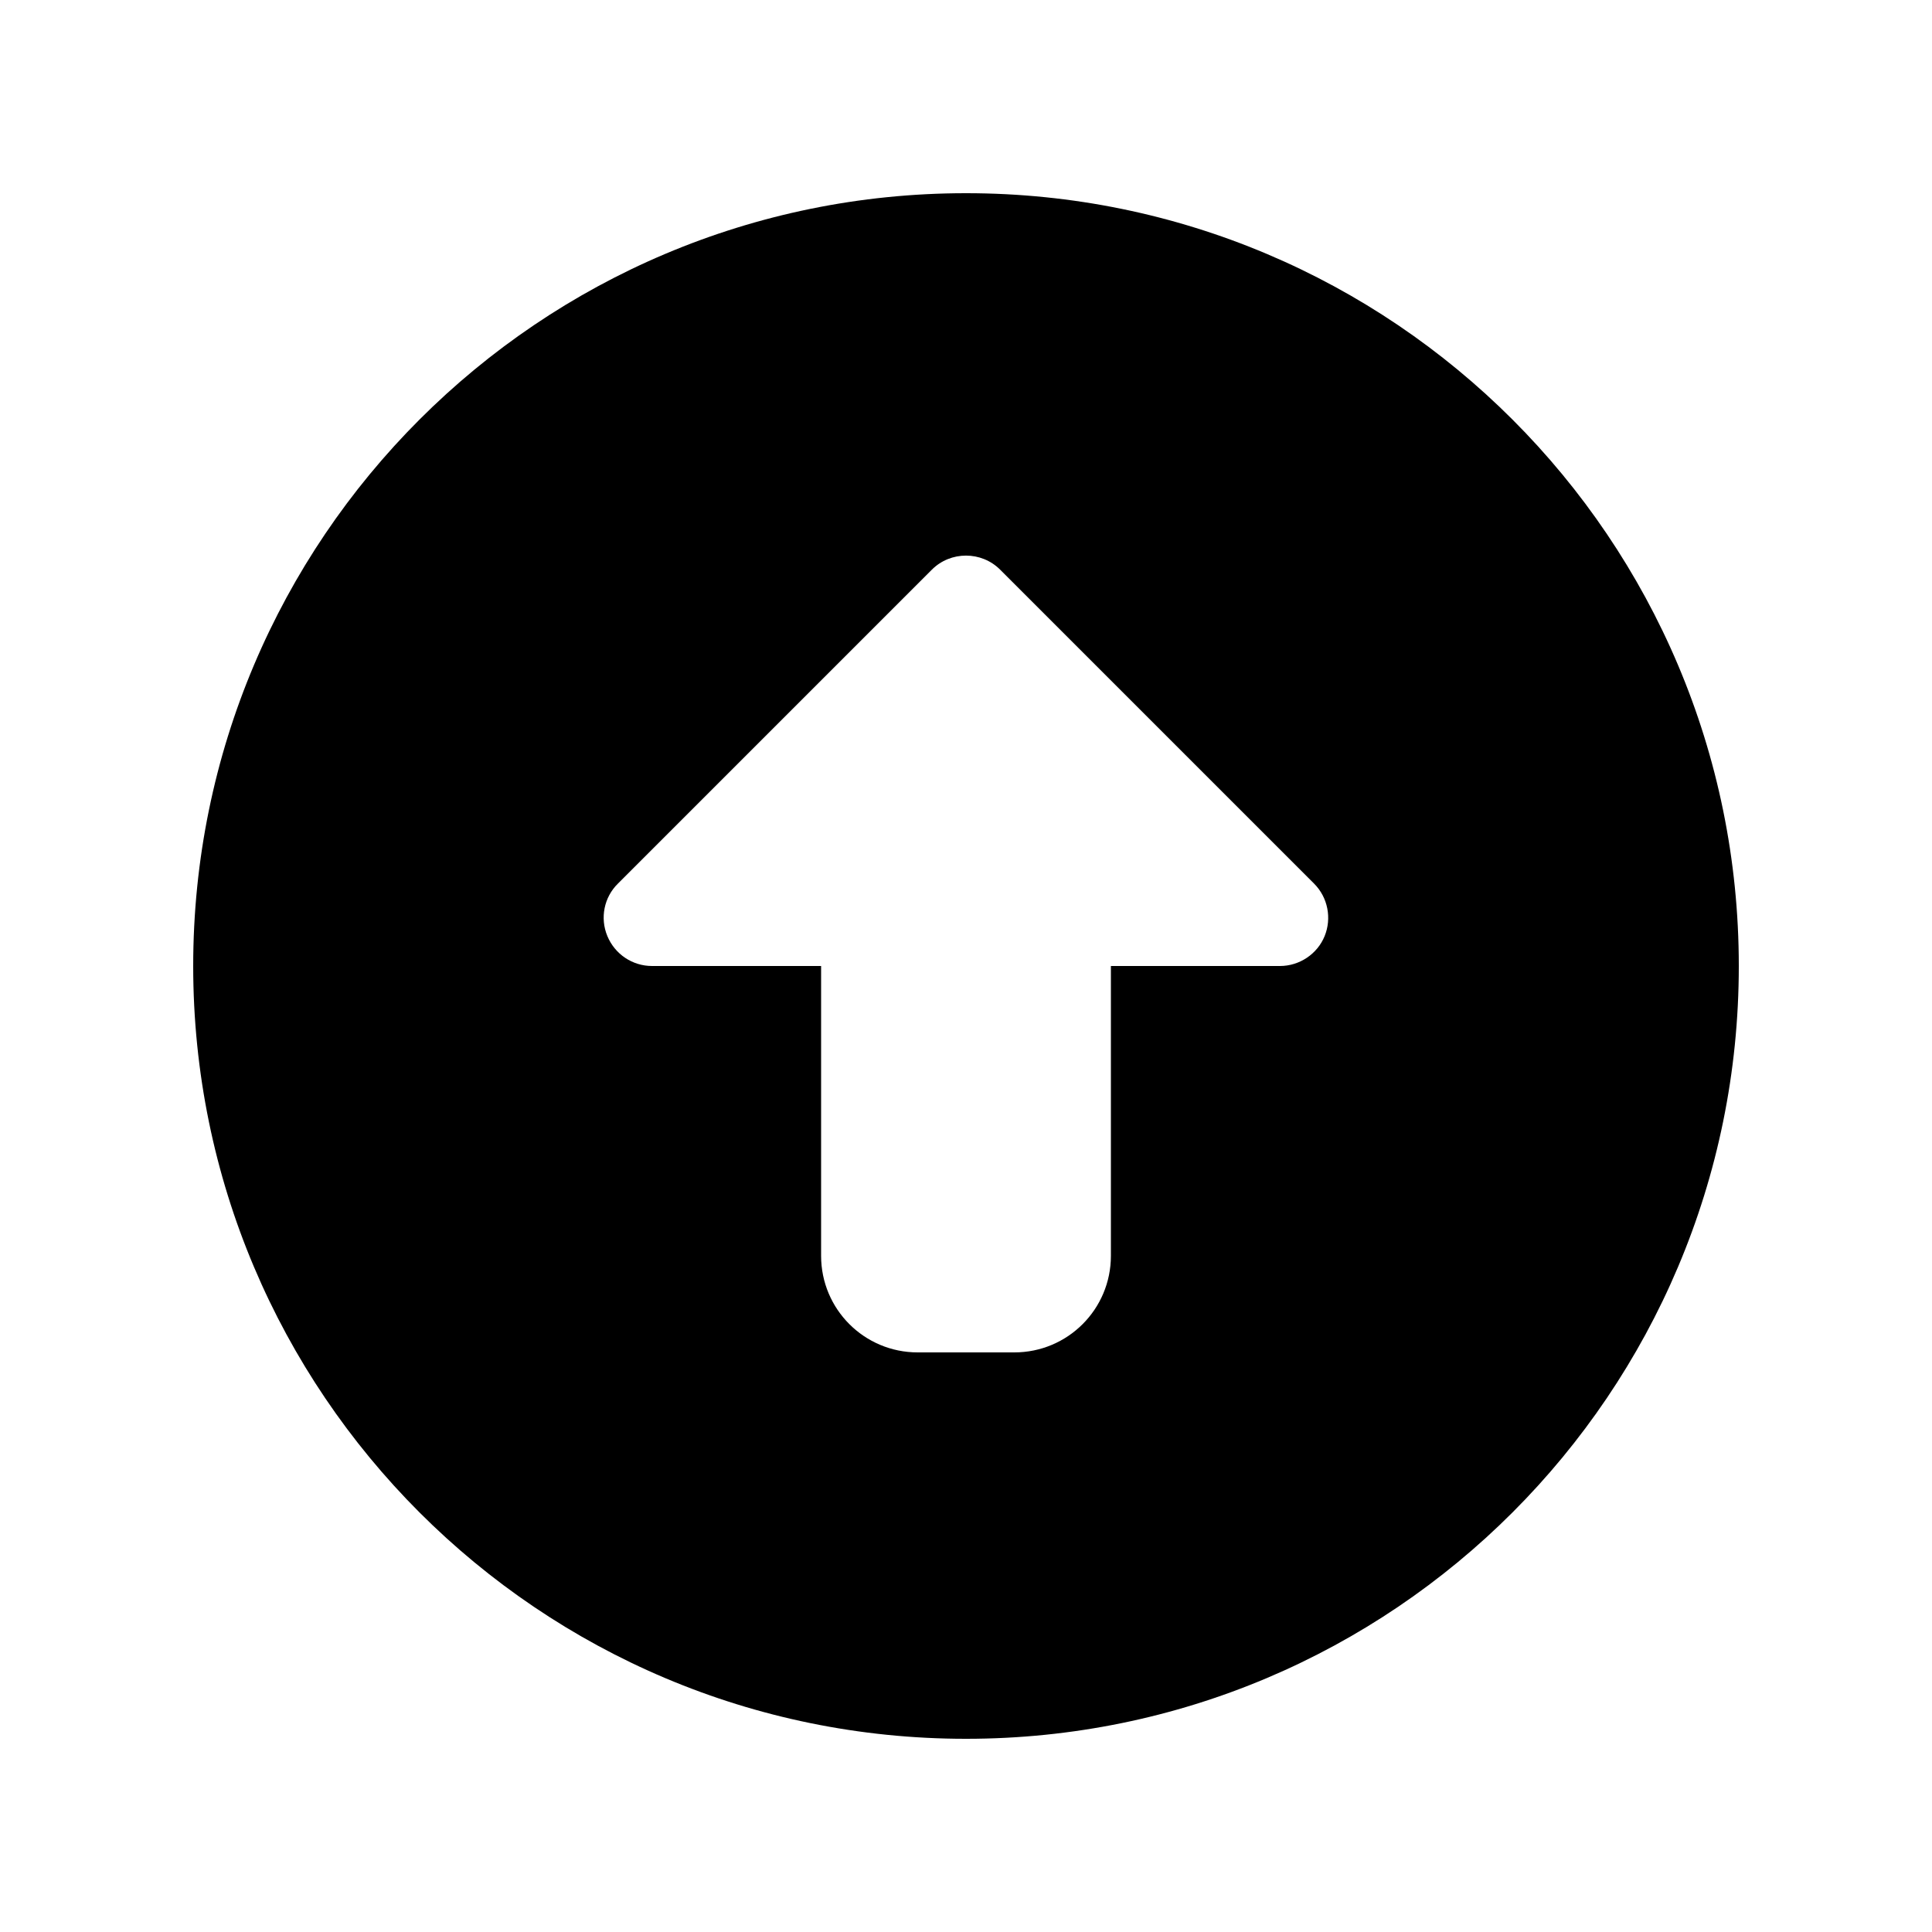
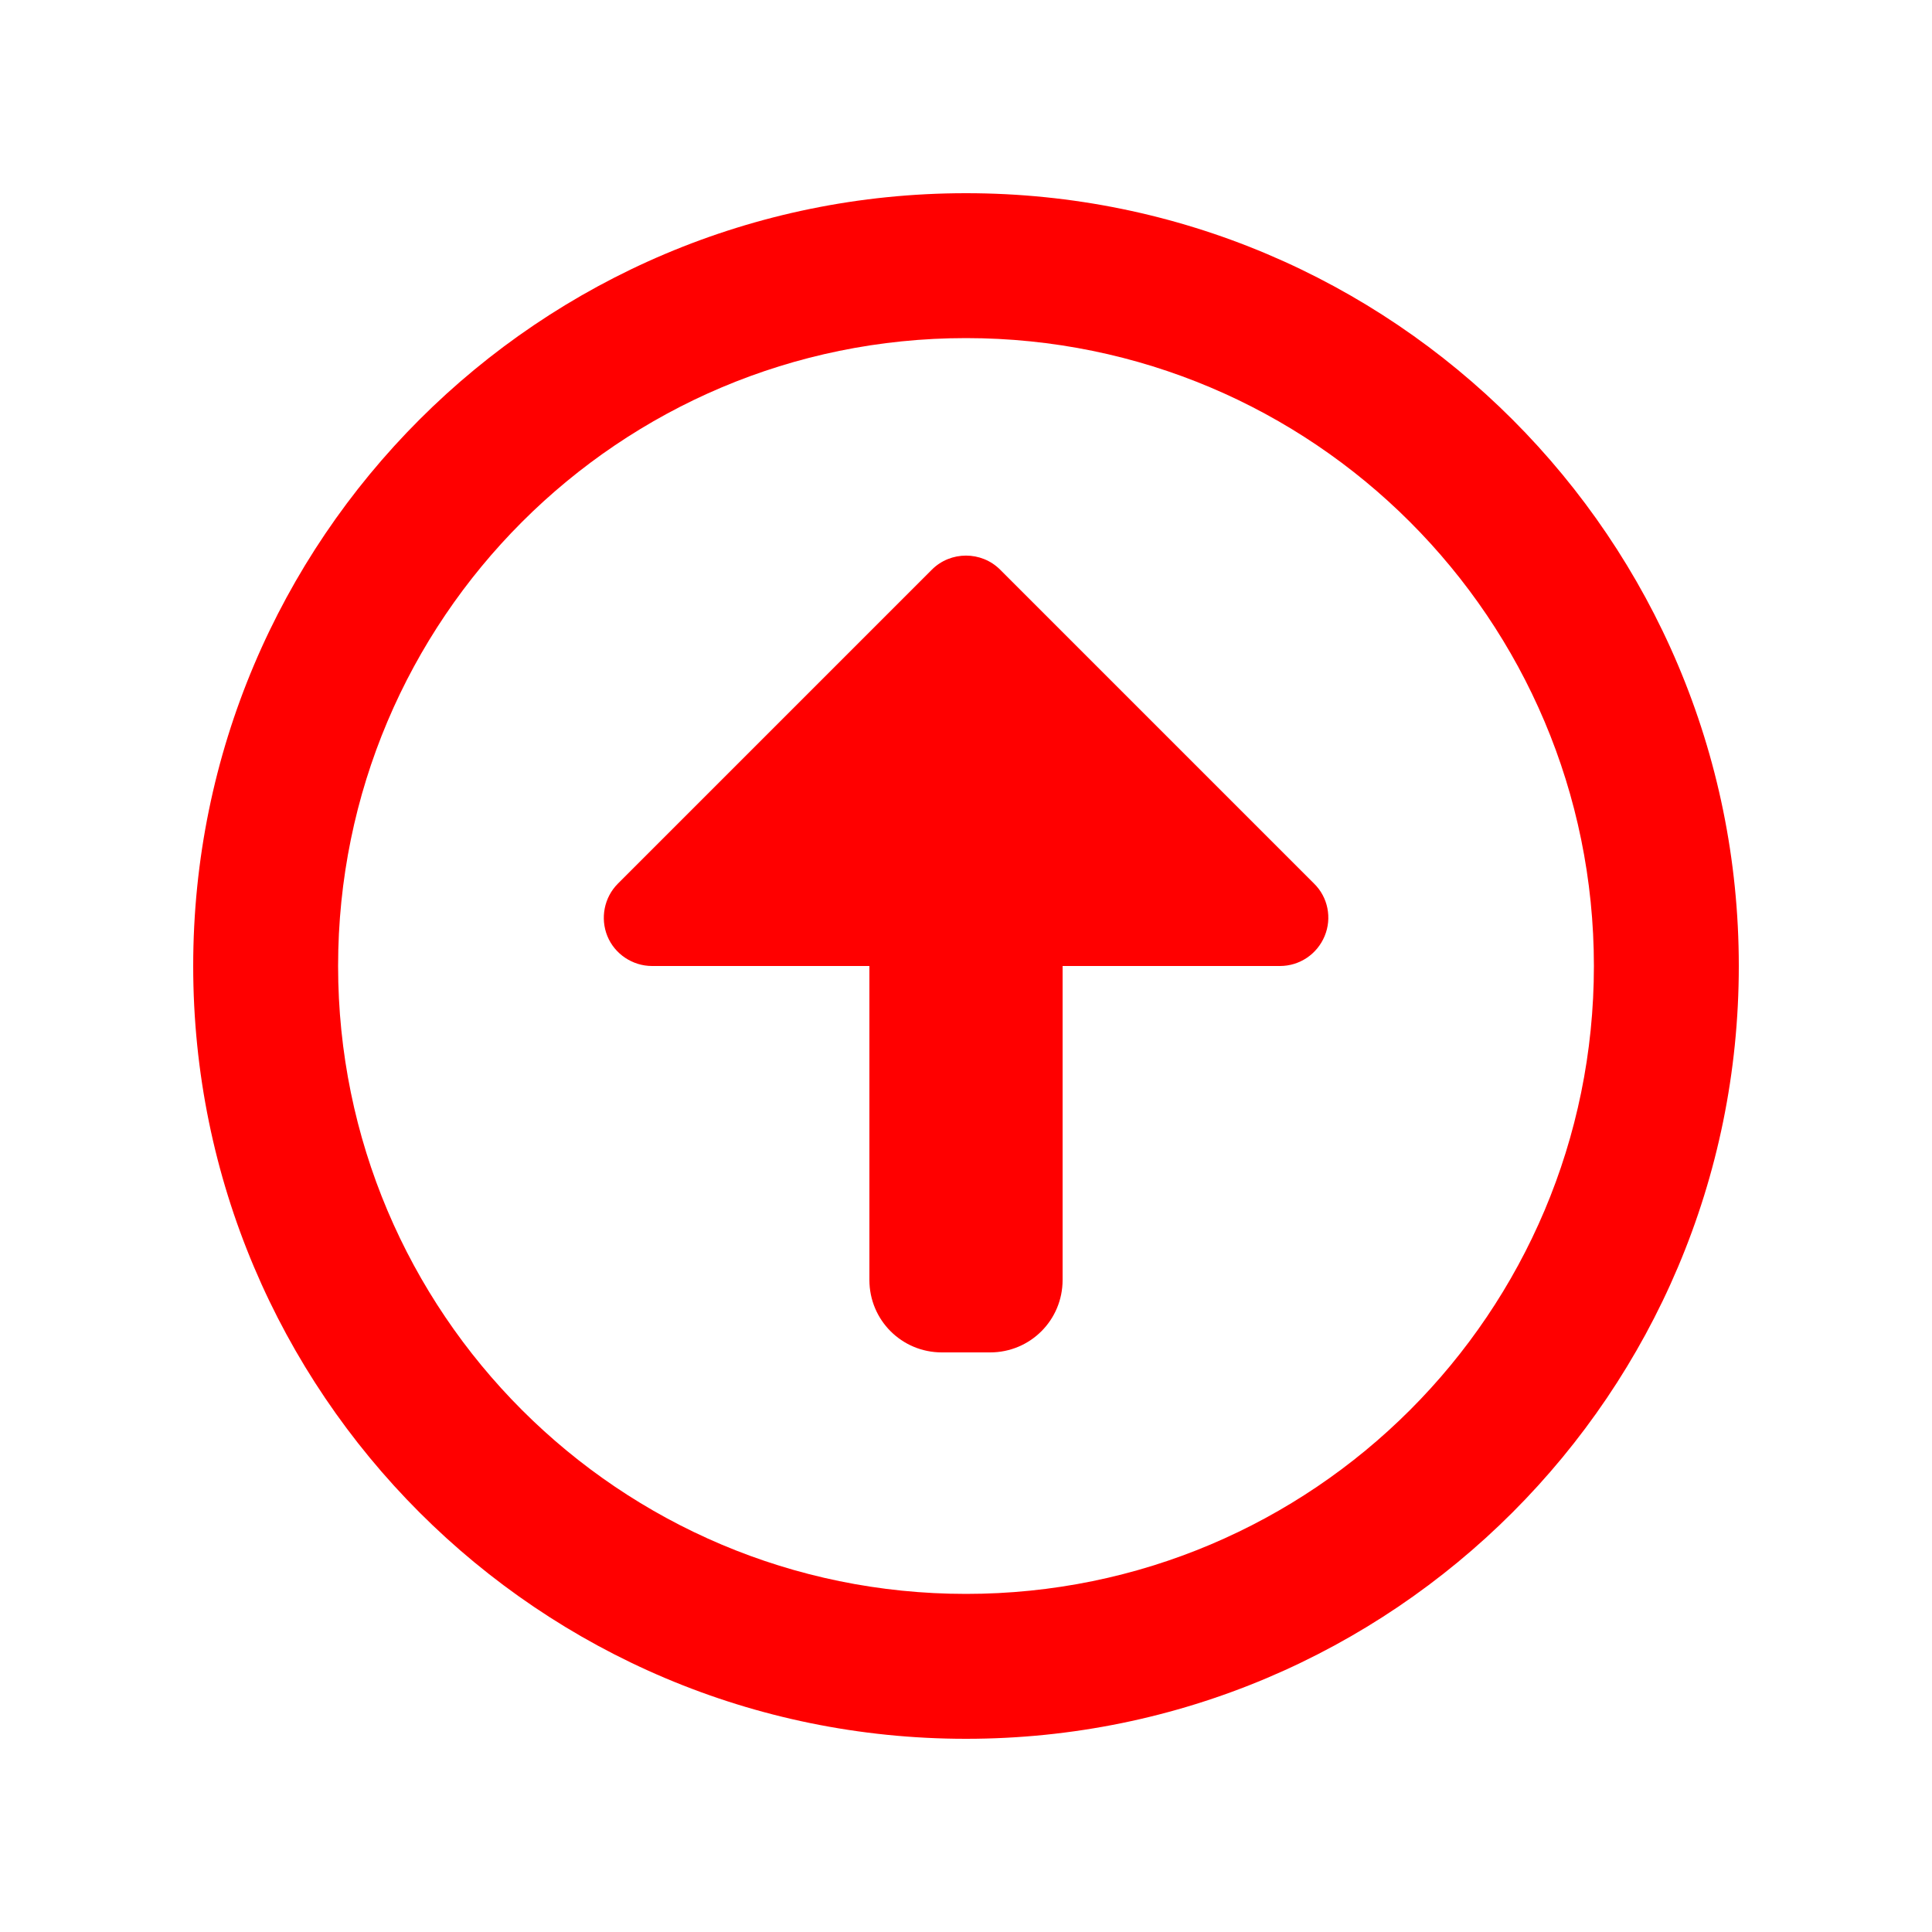
<svg xmlns="http://www.w3.org/2000/svg" viewBox="0 0 640 640">
-   <path d="M320 576C461.4 576 576 461.4 576 320C576 178.6 461.4 64 320 64C178.6 64 64 178.6 64 320C64 461.4 178.6 576 320 576zM331.3 188.7L435.3 292.7C439.9 297.3 441.2 304.2 438.8 310.1C436.4 316 430.5 320 424 320L368 320L368 416C368 433.7 353.7 448 336 448L304 448C286.3 448 272 433.7 272 416L272 320L216 320C209.5 320 203.7 316.1 201.2 310.1C198.7 304.1 200.1 297.2 204.7 292.7L308.7 188.7C314.9 182.5 325.1 182.5 331.3 188.7z" />
+   <path fill="rgb(255, 0, 0)" d="M320 112C434.9 112 528 205.1 528 320C528 434.9 434.9 528 320 528C205.1 528 112 434.9 112 320C112 205.1 205.1 112 320 112zM320 576C461.4 576 576 461.4 576 320C576 178.6 461.4 64 320 64C178.6 64 64 178.6 64 320C64 461.4 178.6 576 320 576zM331.3 188.7C325.1 182.5 314.9 182.5 308.7 188.7L204.7 292.7C200.1 297.3 198.8 304.2 201.2 310.1C203.6 316 209.5 320 216 320L288 320L288 424C288 437.3 298.7 448 312 448L328 448C341.3 448 352 437.3 352 424L352 320L424 320C430.5 320 436.3 316.1 438.8 310.1C441.3 304.1 439.9 297.2 435.3 292.7L331.3 188.7z" />
</svg>
